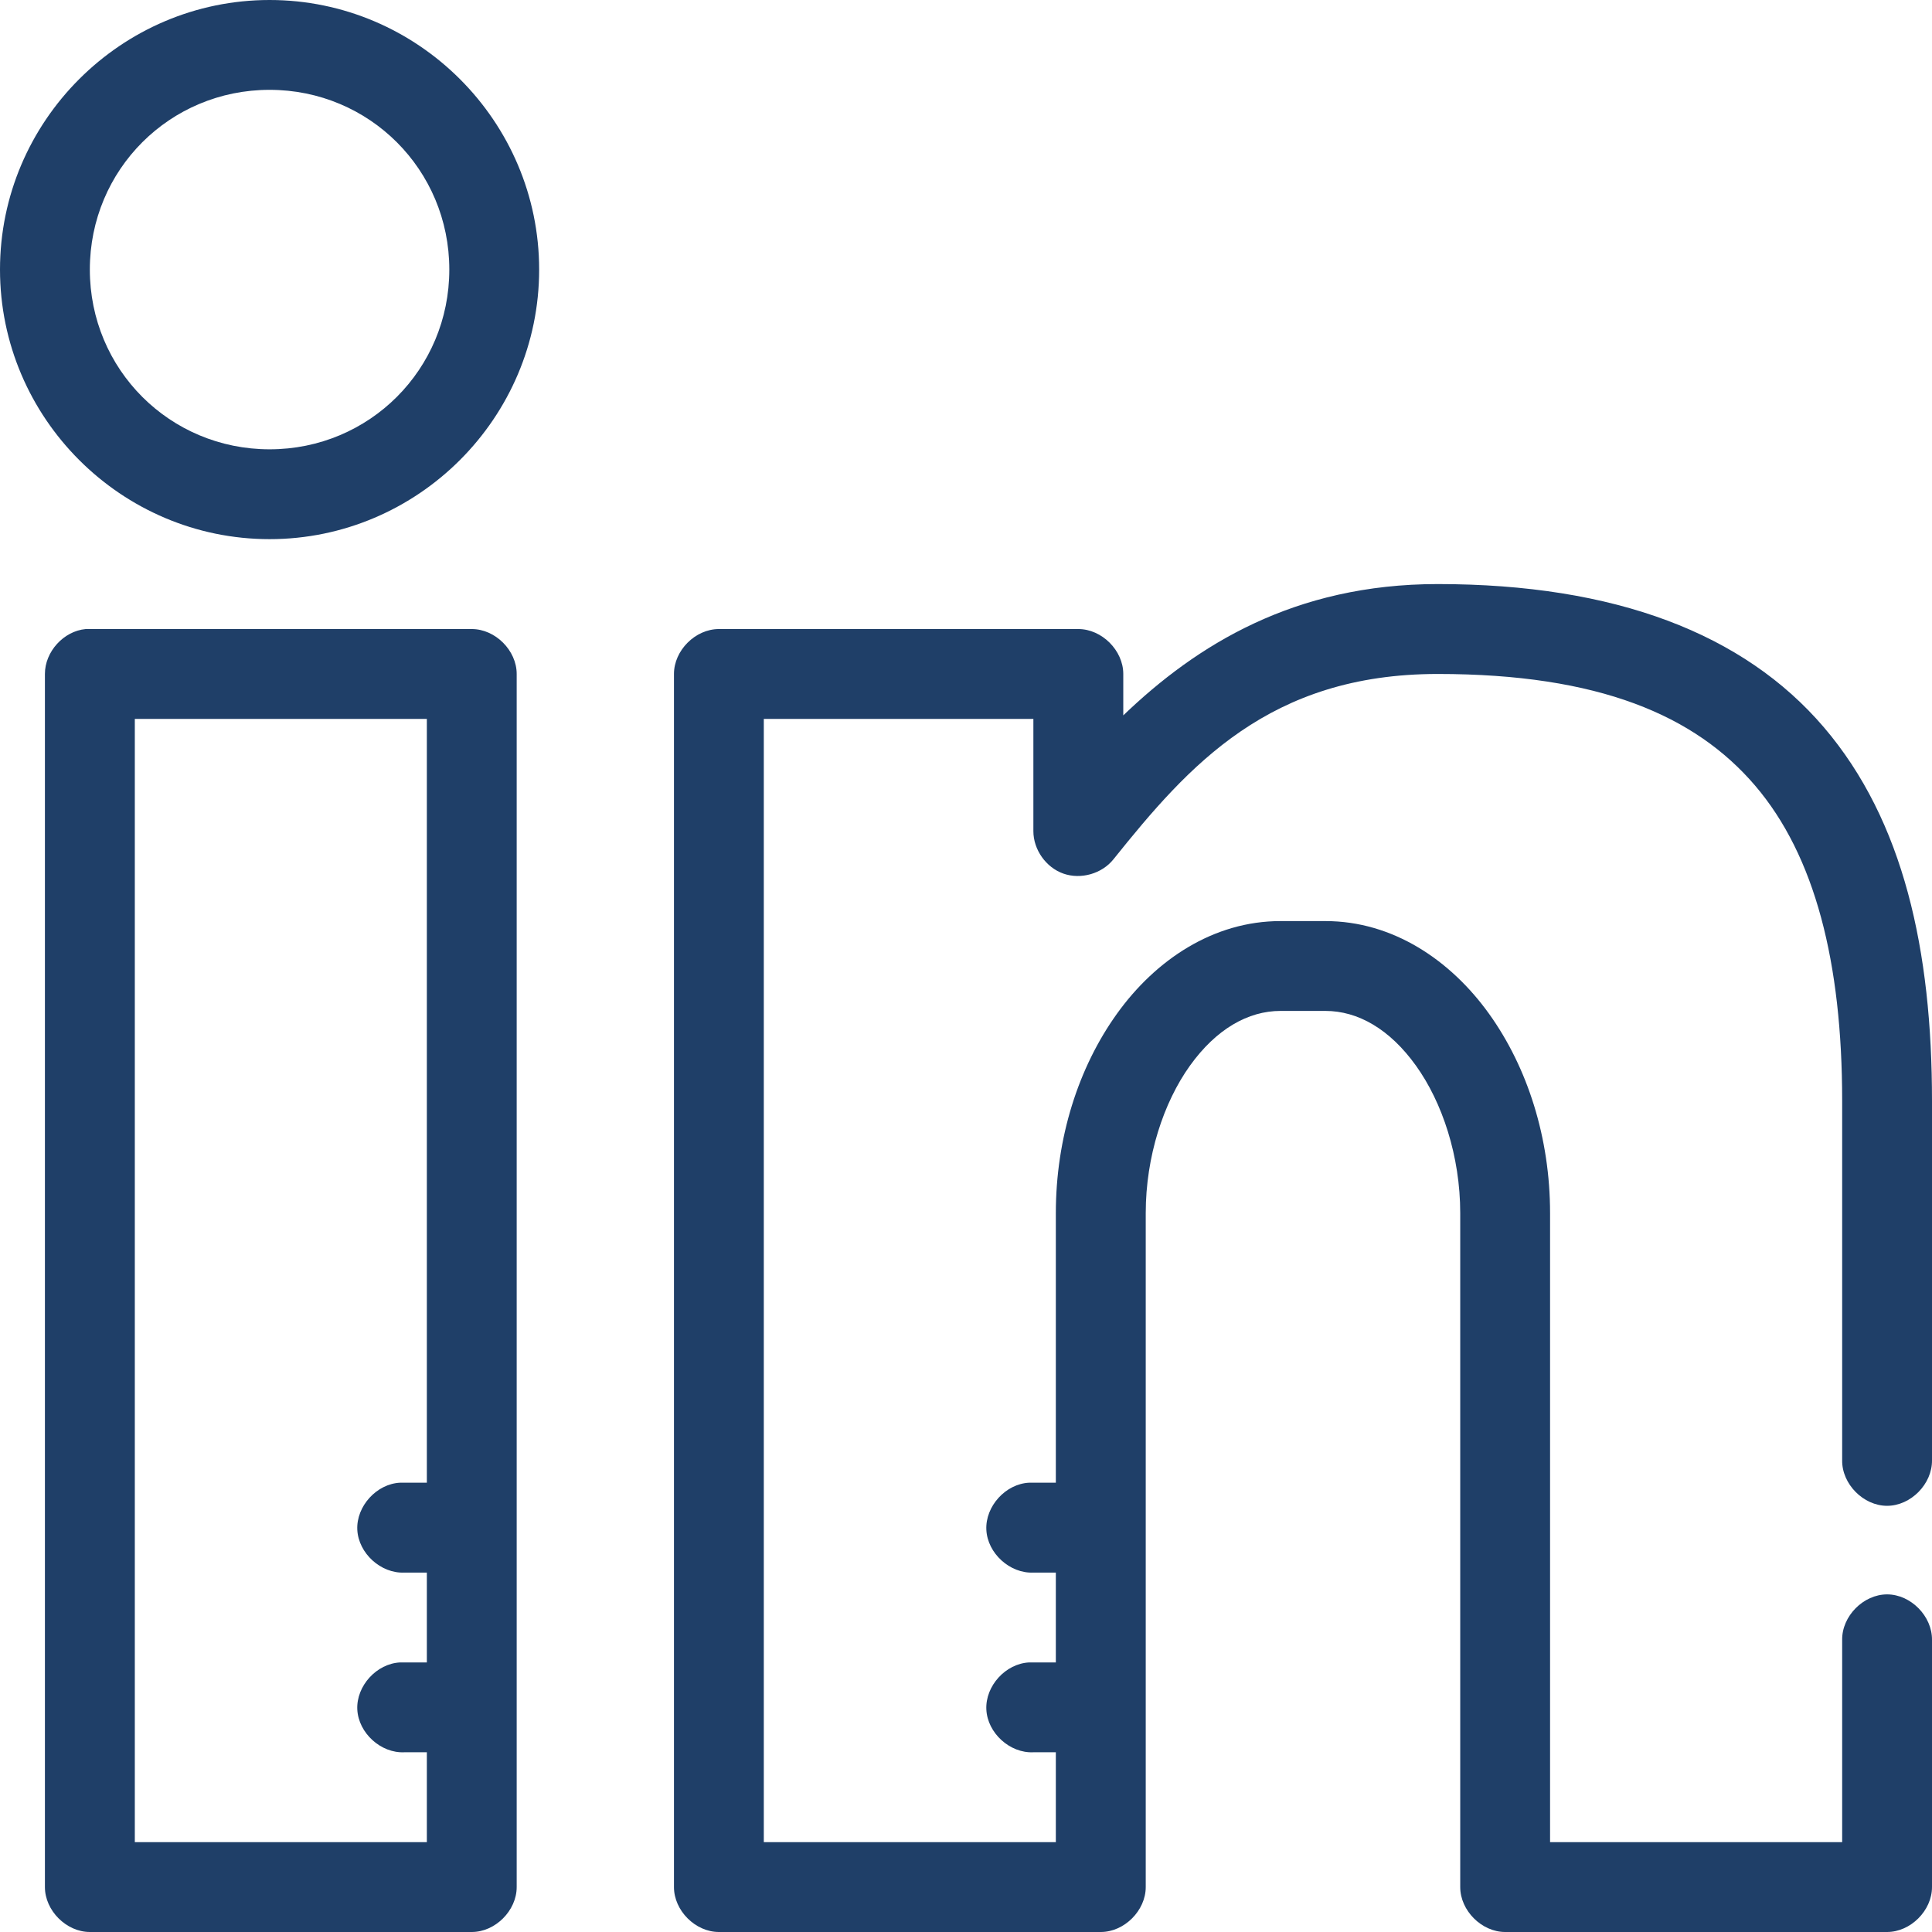
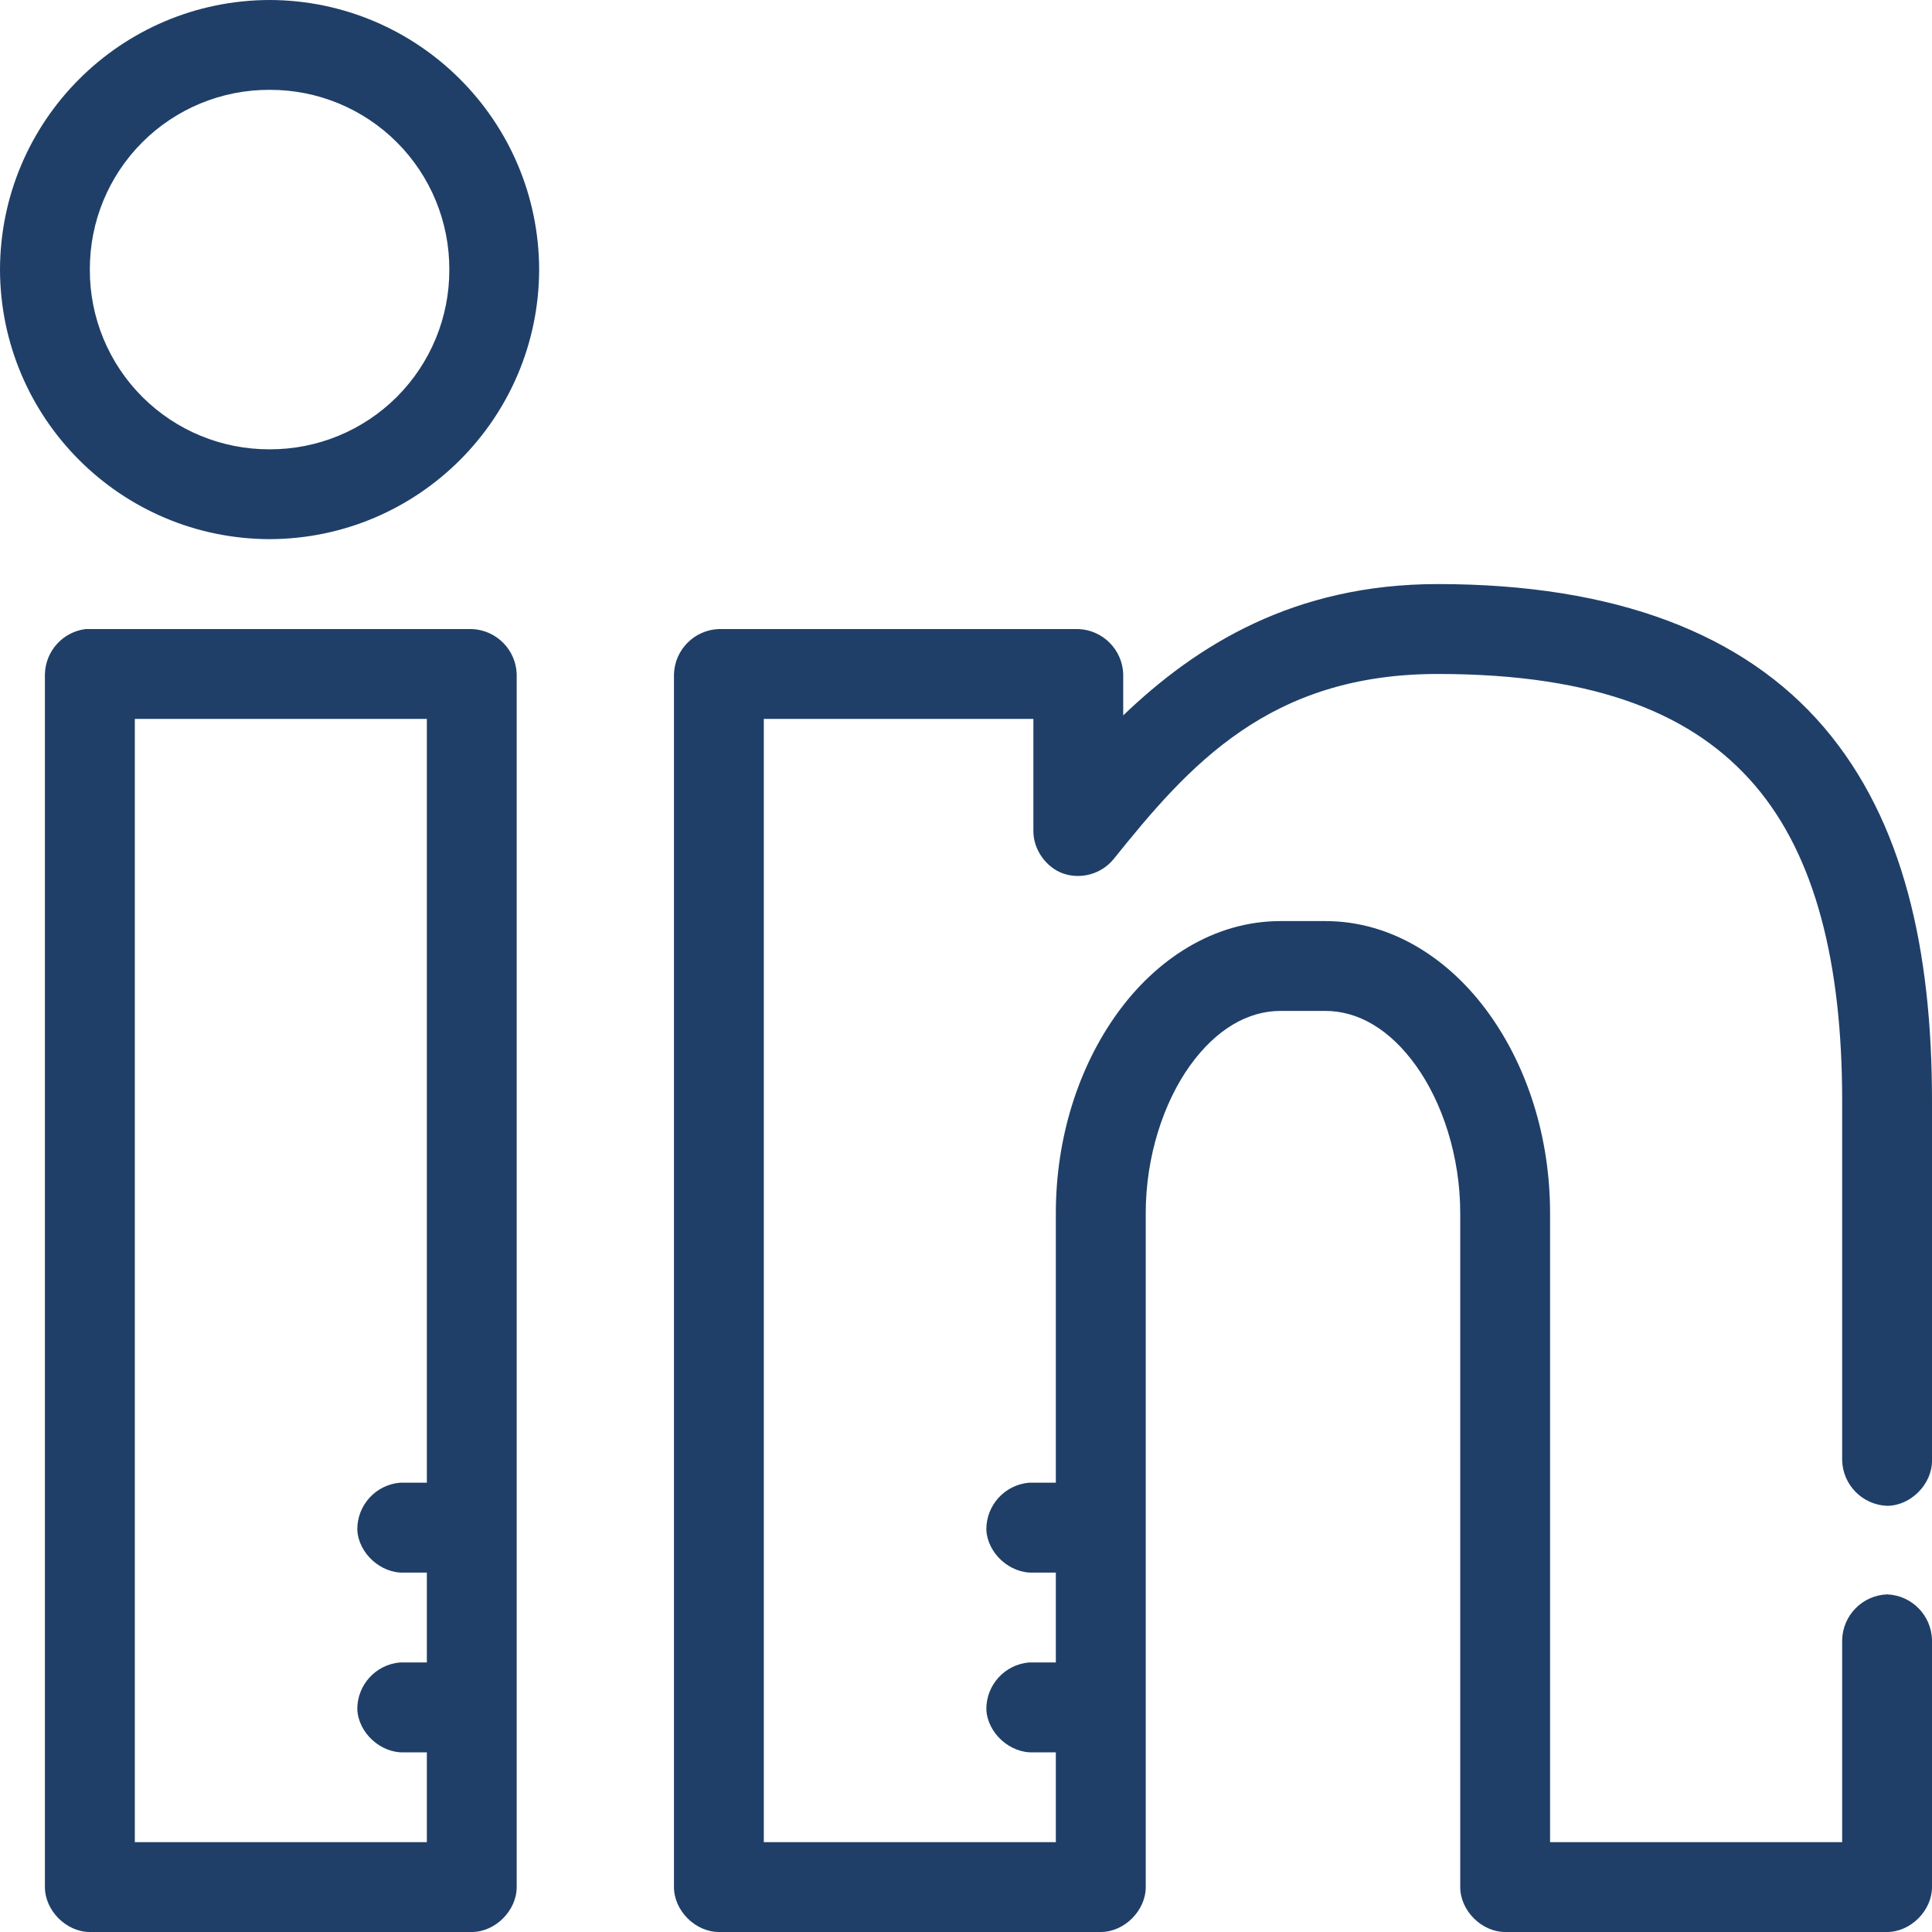
- <svg xmlns="http://www.w3.org/2000/svg" width="32" height="32" viewBox="0 0 32 32" fill="none">
-   <path d="M4.465 0C2.008 0 0 2.008 0 4.465C0 6.922 2.008 8.93 4.465 8.93C6.922 8.93 8.93 6.922 8.93 4.465C8.93 2.008 6.922 0 4.465 0ZM4.465 1.488C6.118 1.488 7.442 2.812 7.442 4.465C7.442 6.118 6.118 7.442 4.465 7.442C2.812 7.442 1.488 6.118 1.488 4.465C1.488 2.812 2.812 1.488 4.465 1.488ZM23.814 9.674C21.434 9.674 19.817 10.686 18.605 11.849V11.163C18.605 10.773 18.25 10.419 17.86 10.419H11.907C11.517 10.419 11.163 10.773 11.163 11.163V31.256C11.163 31.645 11.517 32 11.907 32H18.233C18.622 32 18.977 31.645 18.977 31.256V20.093C18.977 19.151 19.274 18.259 19.709 17.651C20.145 17.044 20.672 16.744 21.209 16.744H21.953C22.491 16.744 23.018 17.044 23.453 17.651C23.889 18.259 24.186 19.151 24.186 20.093V31.256C24.186 31.645 24.541 32 24.93 32H31.256C31.645 32 32 31.645 32 31.256V27.163C32.005 26.77 31.649 26.408 31.256 26.408C30.863 26.408 30.506 26.77 30.512 27.163V30.512H25.674V20.093C25.674 18.85 25.303 17.683 24.663 16.791C24.022 15.898 23.065 15.256 21.953 15.256H21.209C20.098 15.256 19.14 15.898 18.5 16.791C17.86 17.683 17.488 18.85 17.488 20.093V24.558C17.343 24.558 17.186 24.558 17.047 24.558C16.657 24.576 16.319 24.948 16.337 25.337C16.355 25.727 16.727 26.065 17.116 26.047H17.488V27.535C17.343 27.535 17.186 27.535 17.047 27.535C16.657 27.553 16.319 27.924 16.337 28.314C16.355 28.704 16.727 29.042 17.116 29.023H17.488V30.512H12.651V11.907H17.116V13.767C17.116 14.073 17.325 14.369 17.614 14.47C17.903 14.571 18.251 14.472 18.442 14.233C19.691 12.675 21.023 11.163 23.814 11.163C26.483 11.163 28.076 11.849 29.07 13.012C30.063 14.174 30.512 15.943 30.512 18.233V24.186C30.506 24.579 30.863 24.941 31.256 24.941C31.649 24.941 32.005 24.579 32 24.186V18.233C32 15.752 31.535 13.598 30.209 12.046C28.884 10.495 26.753 9.674 23.814 9.674ZM1.419 10.419C1.053 10.453 0.743 10.795 0.744 11.163V31.256C0.744 31.645 1.099 32 1.488 32H7.814C8.204 32 8.558 31.645 8.558 31.256V11.163C8.558 10.773 8.204 10.419 7.814 10.419C5.684 10.419 3.543 10.419 1.419 10.419ZM2.233 11.907H7.07V24.558C6.925 24.558 6.768 24.558 6.628 24.558C6.238 24.576 5.9 24.948 5.918 25.337C5.937 25.727 6.308 26.065 6.698 26.047H7.07V27.535C6.925 27.535 6.768 27.535 6.628 27.535C6.238 27.553 5.9 27.924 5.918 28.314C5.937 28.704 6.308 29.042 6.698 29.023H7.07V30.512H2.233V11.907Z" fill="#1F3F68" />
+ <svg xmlns="http://www.w3.org/2000/svg" width="32" height="32" fill="none">
+   <path d="M4.465 0A4.476 4.476 0 000 4.465 4.476 4.476 0 004.465 8.93 4.476 4.476 0 008.93 4.465 4.476 4.476 0 004.465 0zm0 1.488a2.966 2.966 0 012.977 2.977 2.966 2.966 0 01-2.977 2.977 2.966 2.966 0 01-2.977-2.977 2.966 2.966 0 012.977-2.977zm19.349 8.186c-2.38 0-3.997 1.012-5.21 2.175v-.686a.773.773 0 00-.744-.744h-5.953a.773.773 0 00-.744.744v20.093c0 .39.354.744.744.744h6.326c.39 0 .744-.355.744-.744V20.093c0-.942.297-1.834.732-2.442.436-.607.963-.907 1.5-.907h.744c.538 0 1.065.3 1.5.907.436.608.733 1.5.733 2.442v11.163c0 .39.355.744.744.744h6.326c.39 0 .744-.355.744-.744v-4.093a.774.774 0 00-.744-.755.774.774 0 00-.744.755v3.349h-4.838V20.093c0-1.243-.37-2.41-1.011-3.302-.64-.893-1.598-1.535-2.71-1.535h-.744c-1.111 0-2.069.642-2.709 1.535-.64.892-1.012 2.059-1.012 3.302v4.465h-.441a.774.774 0 00-.71.78c.018.389.39.727.78.709h.371v1.488h-.441a.774.774 0 00-.71.779c.018.39.39.728.78.71h.371v1.488h-4.837V11.907h4.465v1.86c0 .306.21.602.498.703a.764.764 0 00.828-.237c1.25-1.558 2.58-3.07 5.372-3.07 2.67 0 4.262.686 5.256 1.849.993 1.162 1.442 2.93 1.442 5.22v5.954a.774.774 0 00.744.755c.393 0 .75-.362.744-.755v-5.953c0-2.481-.465-4.635-1.79-6.187-1.326-1.551-3.457-2.372-6.396-2.372zm-22.395.745a.771.771 0 00-.675.744v20.093c0 .39.355.744.744.744h6.326c.39 0 .744-.355.744-.744V11.163a.773.773 0 00-.744-.744H1.419zm.814 1.488H7.07v12.651h-.442a.774.774 0 00-.71.78c.019.389.39.727.78.709h.372v1.488h-.442a.774.774 0 00-.71.779c.019.39.39.728.78.71h.372v1.488H2.233V11.907z" fill="#1F3F68" />
</svg>
